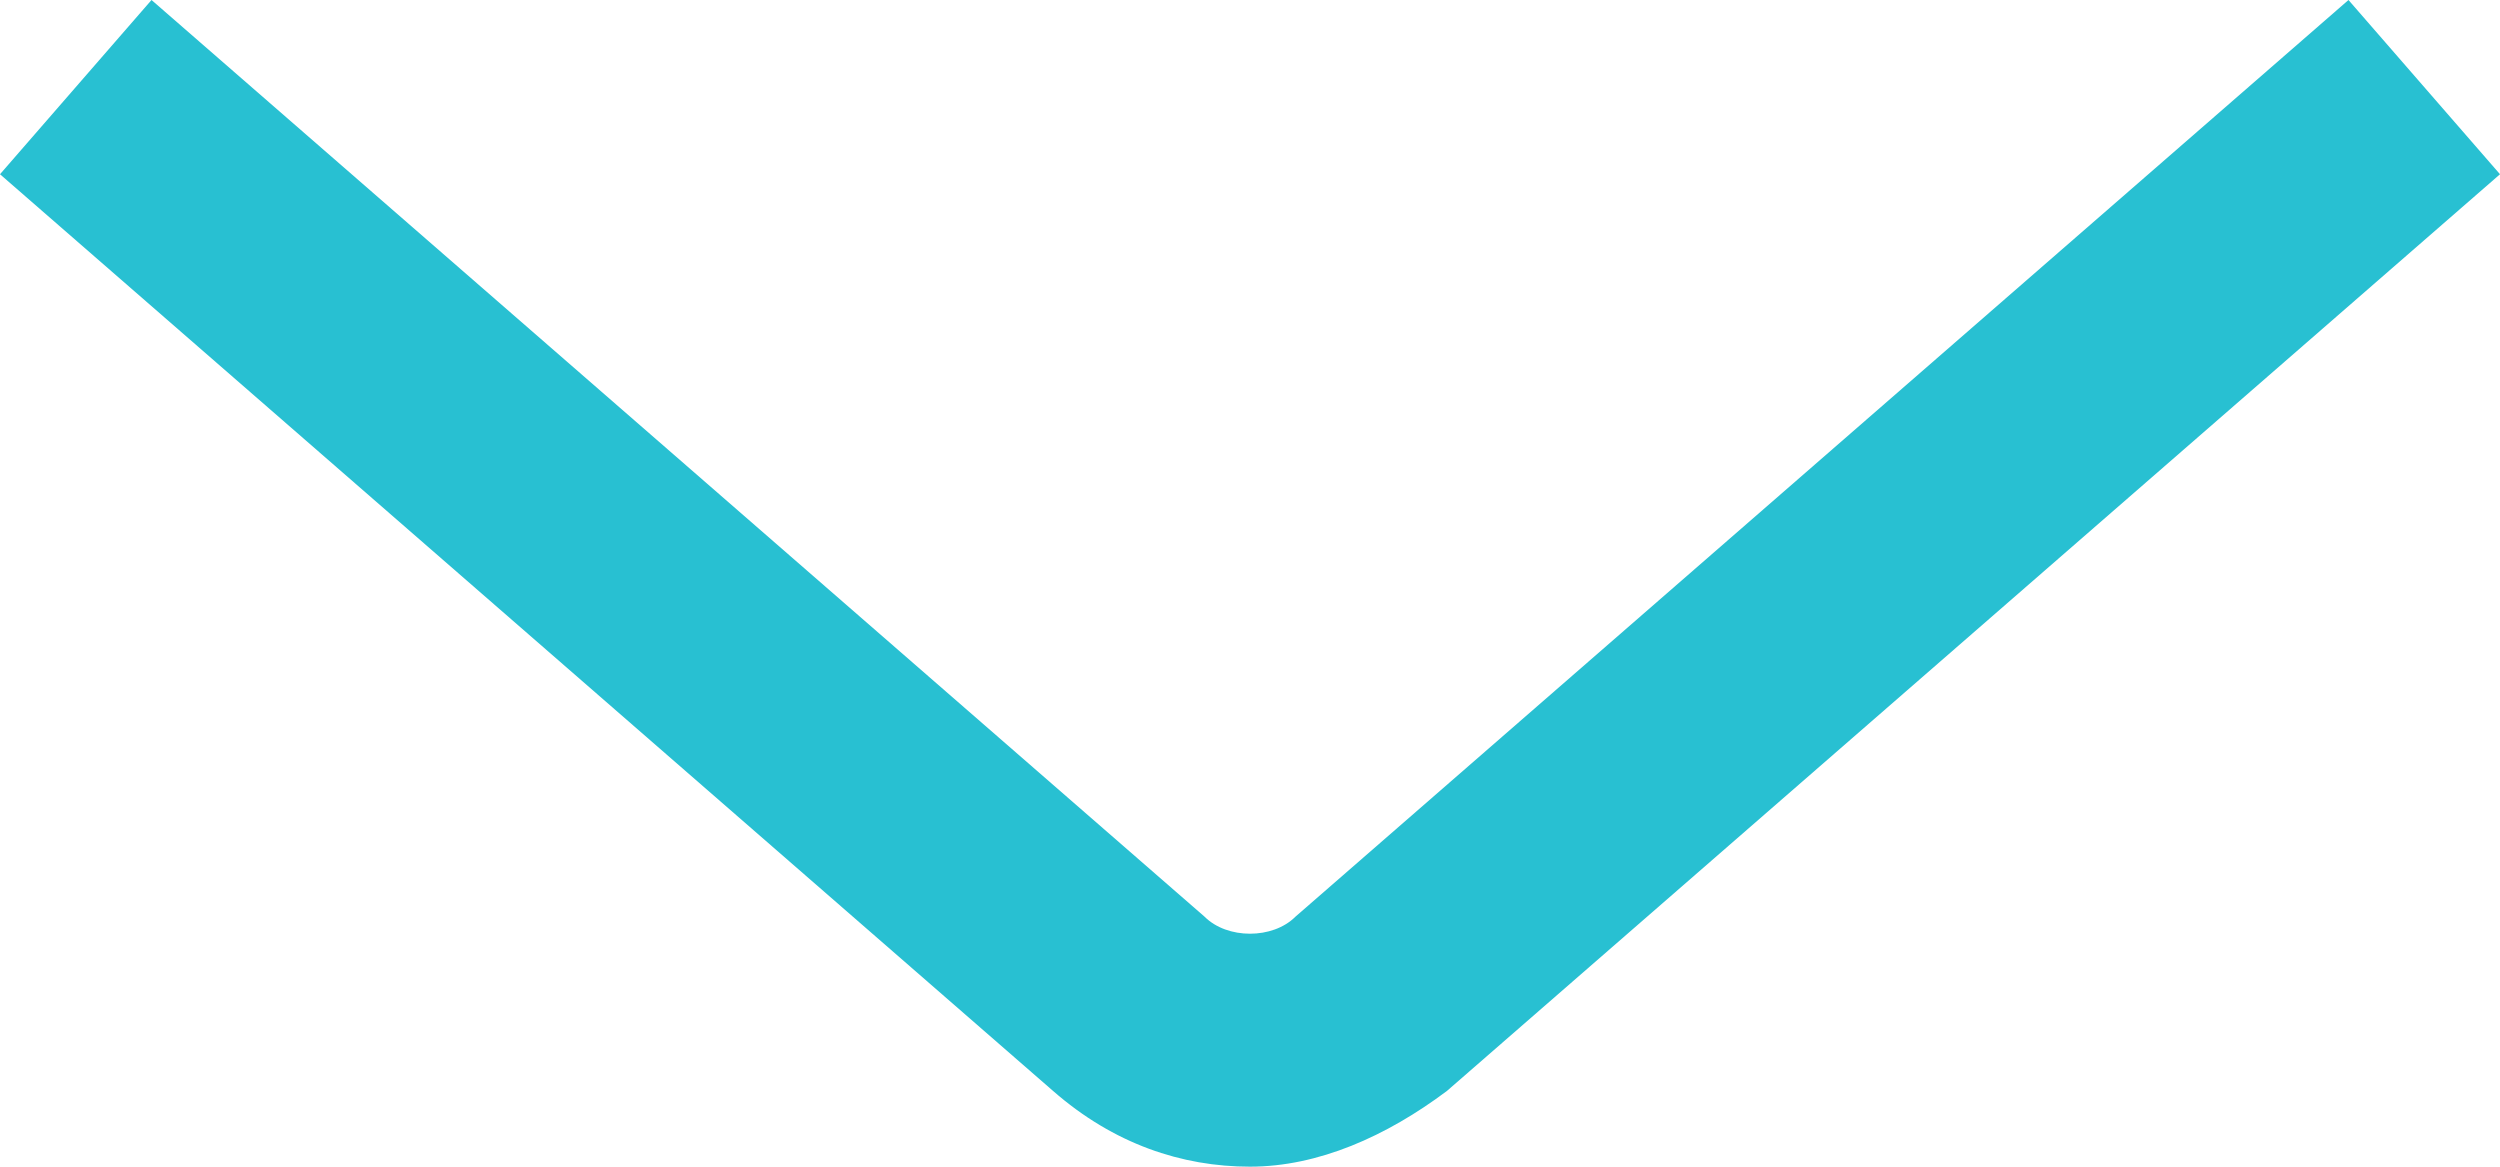
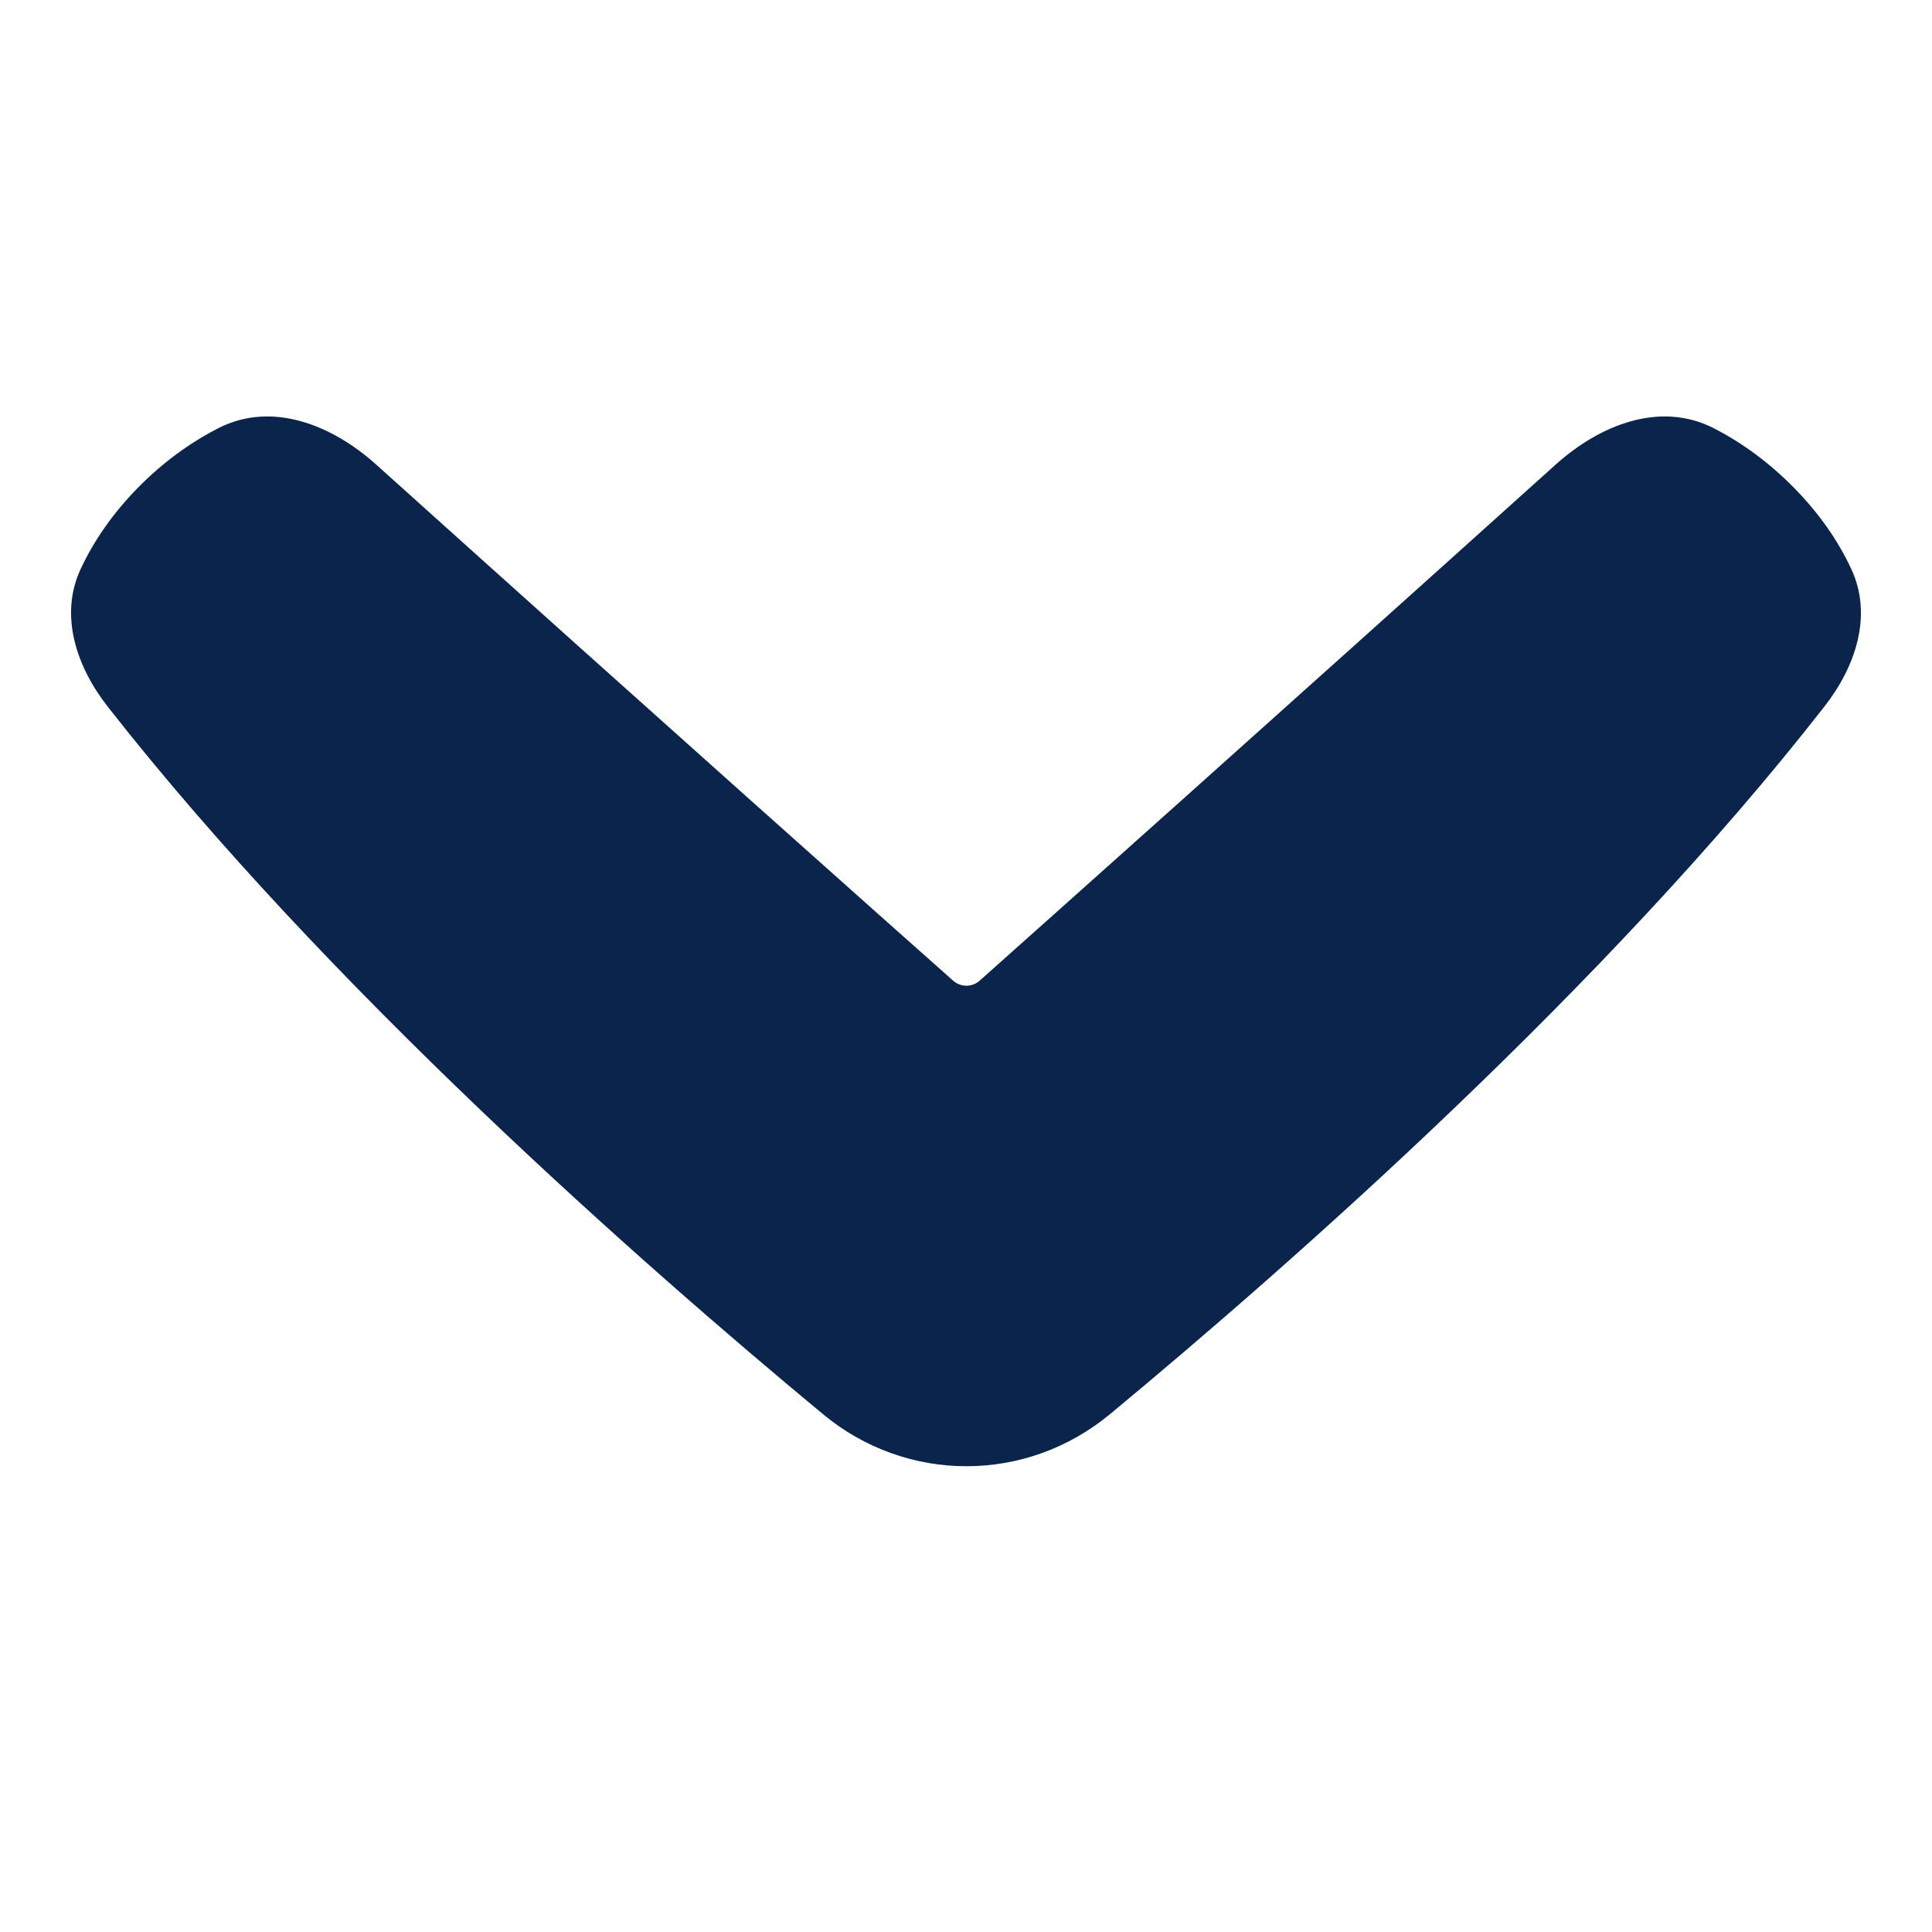
- <svg xmlns="http://www.w3.org/2000/svg" version="1.1" id="Layer_1" x="0px" y="0px" viewBox="0 0 33 15.4" style="enable-background:new 0 0 33 15.4;" xml:space="preserve">
-   <style type="text/css">
- 	.st0{fill:#28C0D2;}
- </style>
-   <path class="st0" d="M16.5,15.4c-0.9,0-1.8-0.3-2.6-1L0,2.3L2,0l13.9,12.1c0.3,0.3,0.9,0.3,1.2,0L31,0l2,2.3L19.1,14.4  C18.3,15,17.4,15.4,16.5,15.4z" />
+ <svg xmlns="http://www.w3.org/2000/svg" width="12" height="12" viewBox="0 0 12 12" fill="none">
+   <path fill-rule="evenodd" clip-rule="evenodd" d="M6.085 6.091C6.038 6.133 5.967 6.133 5.92 6.091C5.568 5.779 4.135 4.504 2.337 2.886C2.061 2.638 1.69 2.491 1.359 2.658C1.213 2.732 1.049 2.841 0.886 3C0.696 3.186 0.577 3.372 0.502 3.532C0.367 3.819 0.473 4.139 0.669 4.389C2.032 6.13 3.985 7.85 5.111 8.783C5.631 9.215 6.374 9.215 6.895 8.783C8.021 7.85 9.974 6.13 11.332 4.388C11.527 4.139 11.633 3.82 11.498 3.533C11.424 3.373 11.304 3.187 11.113 3C10.95 2.841 10.787 2.732 10.641 2.658C10.309 2.491 9.938 2.638 9.662 2.886C7.865 4.504 6.436 5.778 6.085 6.091Z" fill="#0A244B" />
</svg>
